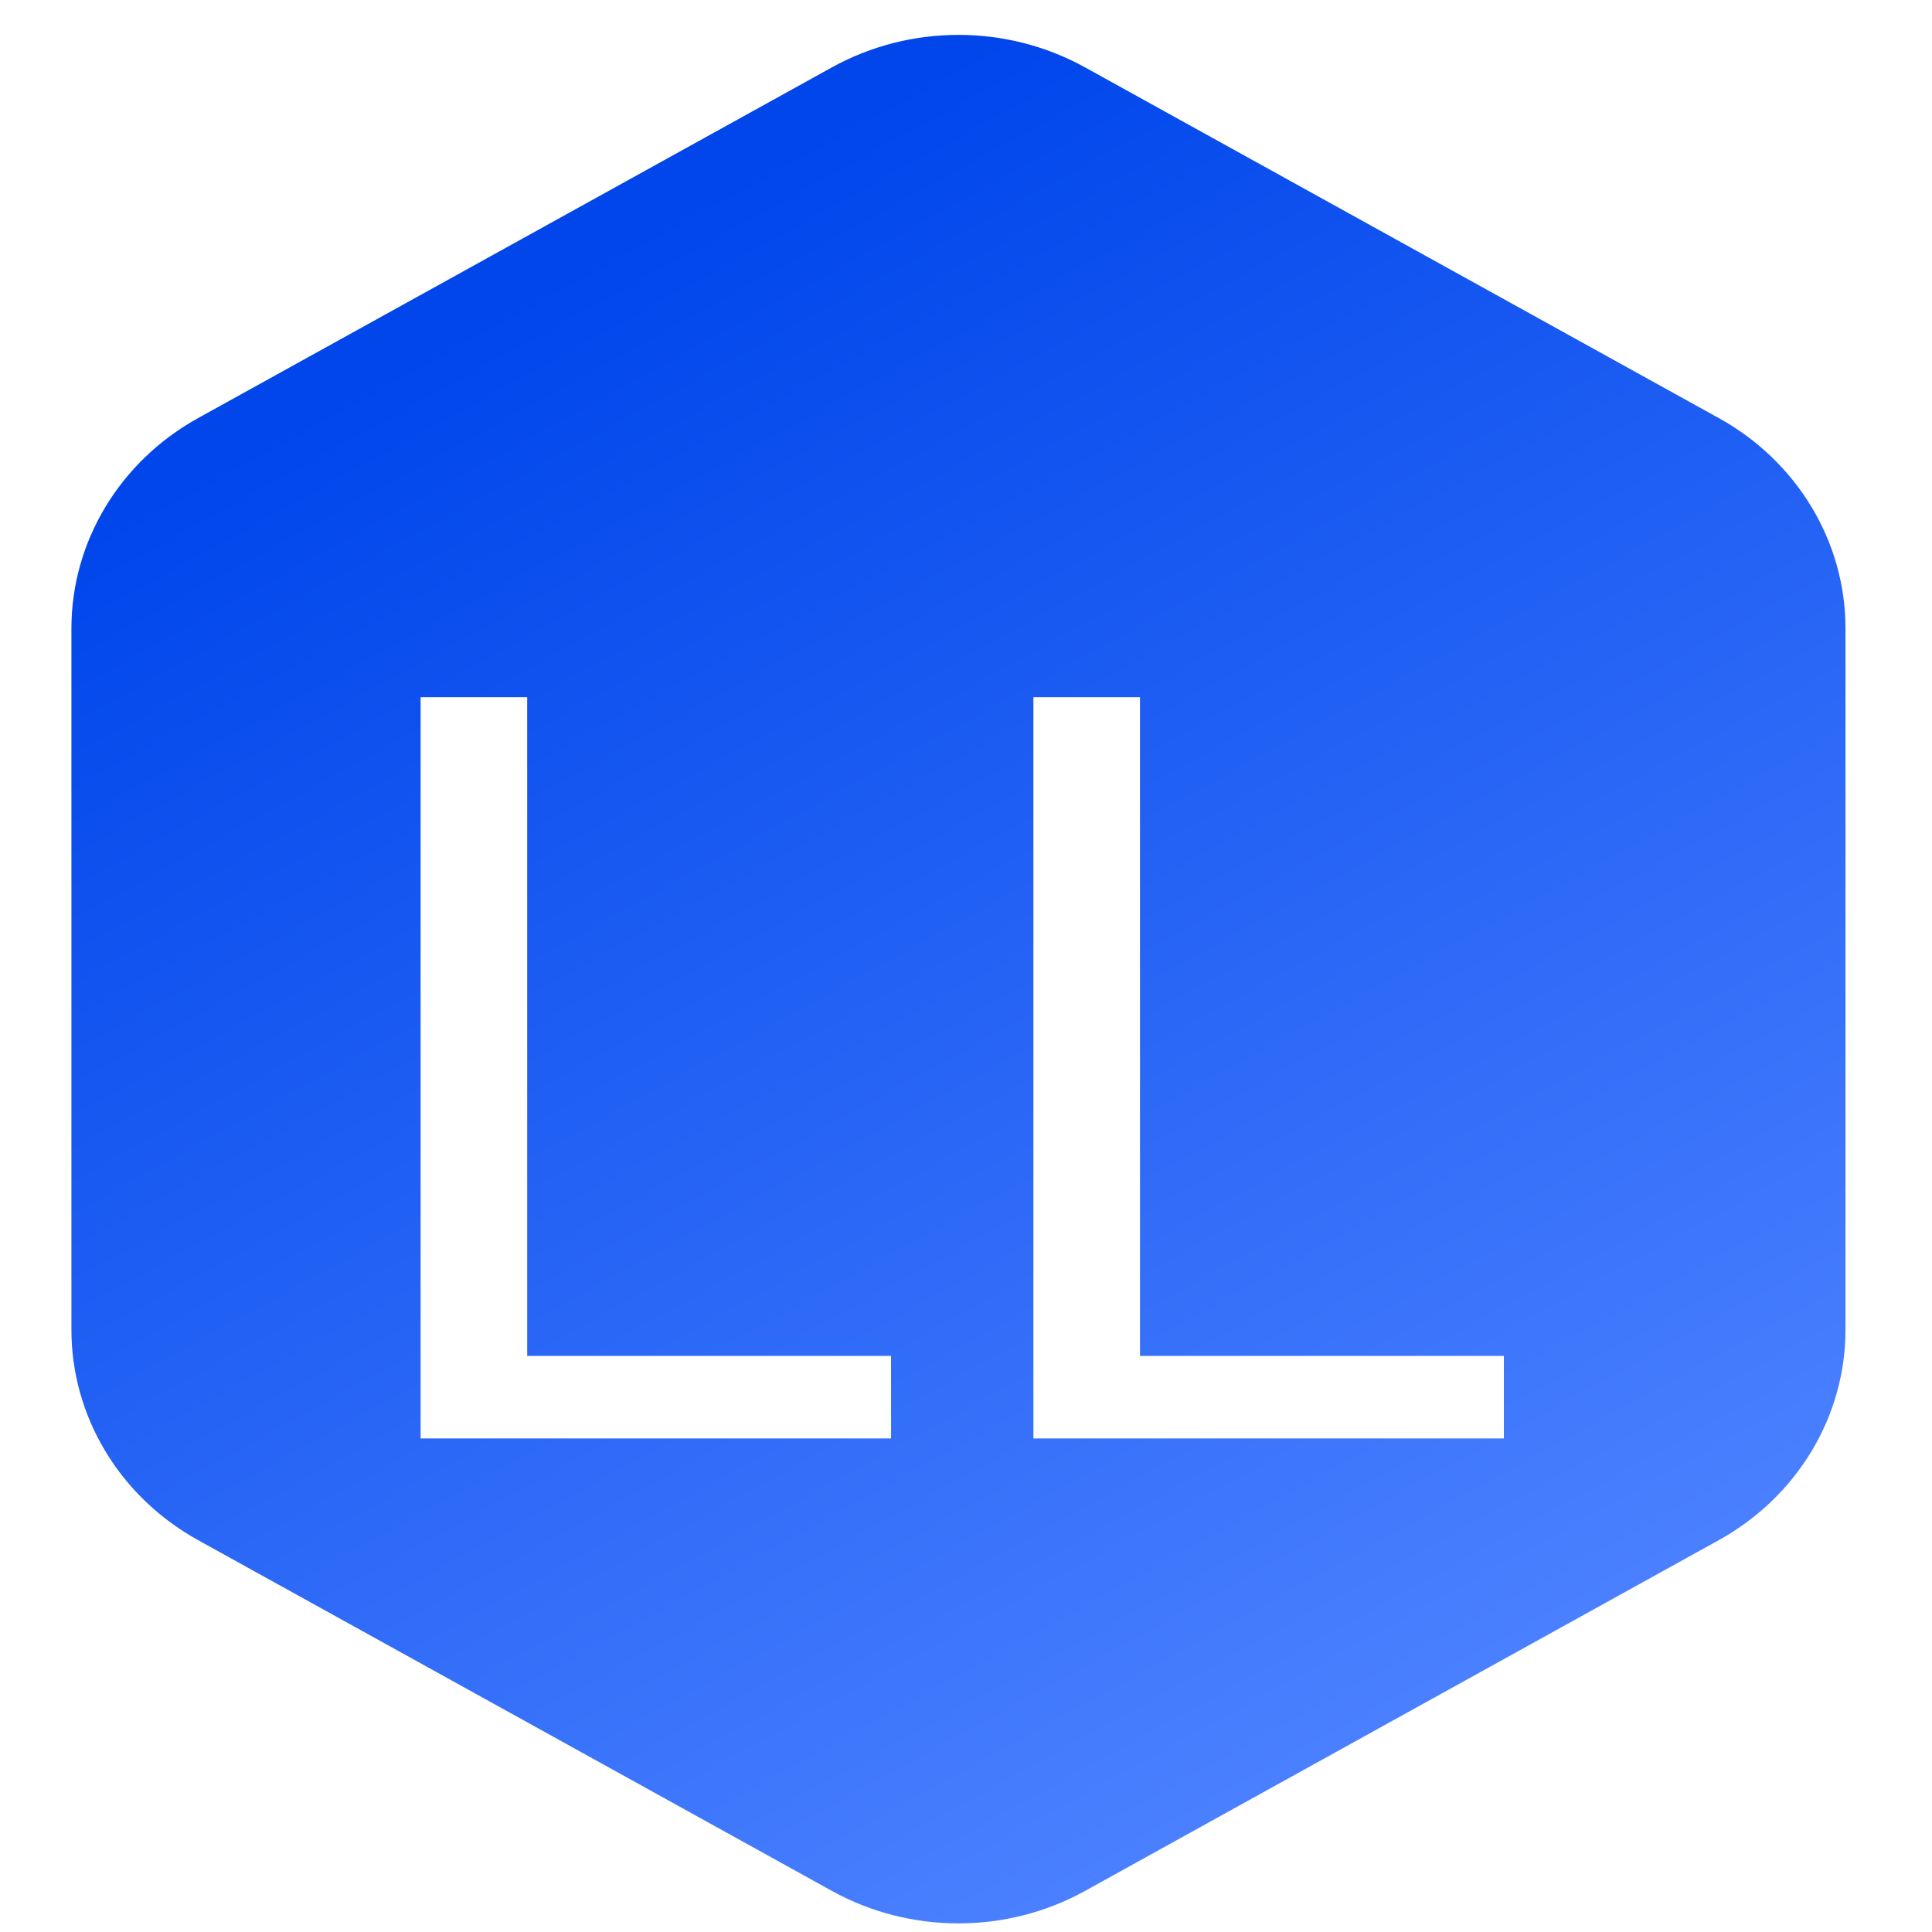
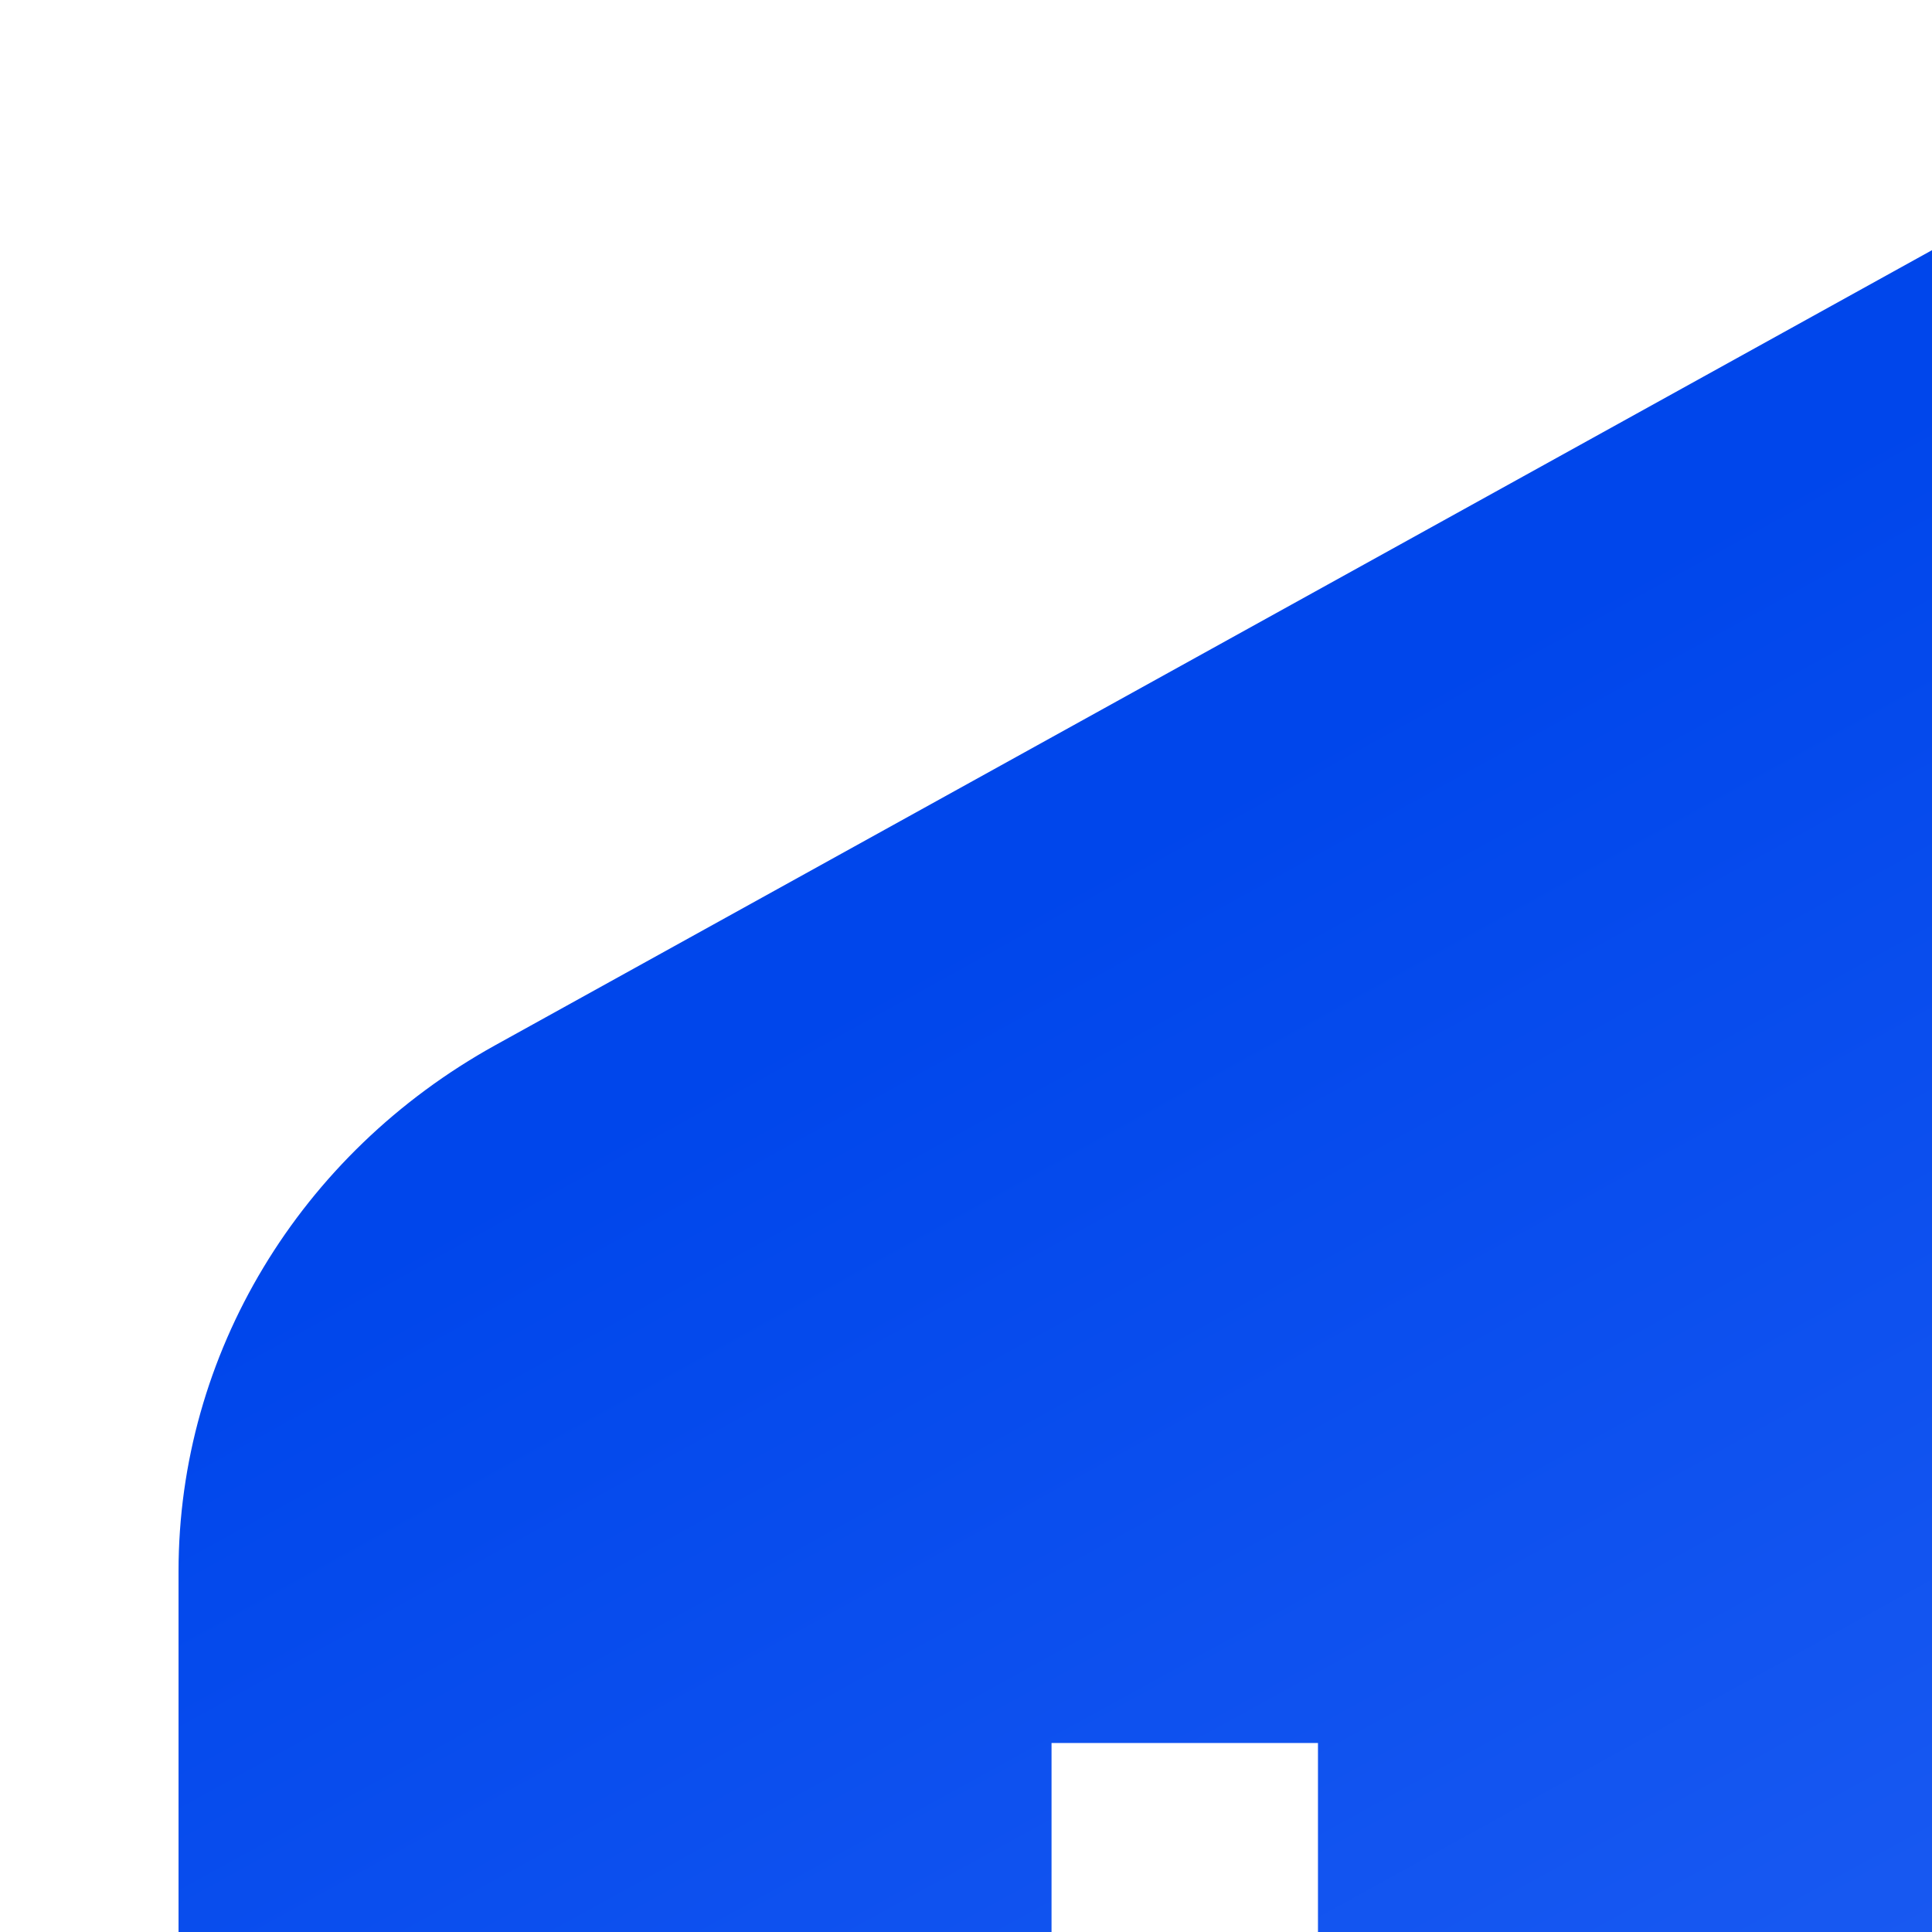
- <svg xmlns="http://www.w3.org/2000/svg" viewBox="0 0 500 500">
+ <svg xmlns="http://www.w3.org/2000/svg" viewBox="0 0 200 200">
  <defs>
    <linearGradient id="a" x1="46.773" x2="69.907" y1="86.462" y2="126.732" gradientTransform="matrix(0.86083, 0, 0, 0.86942, 253.0187, 145.6653)" gradientUnits="userSpaceOnUse">
      <stop stop-color="#0046eb" id="stop1" />
      <stop offset="1" stop-color="#4a80ff" id="stop2" />
    </linearGradient>
  </defs>
  <g id="svg1" transform="matrix(11.11615, 0, 0, 10.55025, -3196.597, -2214.019)" style="">
    <path d="M 289.226 225.271 L 289.226 242.475 C 289.226 244.603 290.35 246.571 292.176 247.635 L 306.928 256.237 C 308.753 257.302 311.002 257.302 312.828 256.237 L 327.579 247.635 C 329.404 246.57 330.529 244.603 330.529 242.475 L 330.529 225.271 C 330.529 223.143 329.405 221.174 327.579 220.11 L 312.828 211.509 C 311.002 210.444 308.753 210.444 306.928 211.509 L 292.176 220.11 C 290.35 221.175 289.226 223.143 289.226 225.271 Z" fill="url(#a)" id="path12" style="stroke-width: 0.1px;" />
  </g>
  <text style="fill: rgb(255, 255, 255); font-family: Calibri;" transform="matrix(25.2172, 0, 0, 22.40364, -4967.387, -4734.013)" x="200.143" y="227.92">LL</text>
</svg>
